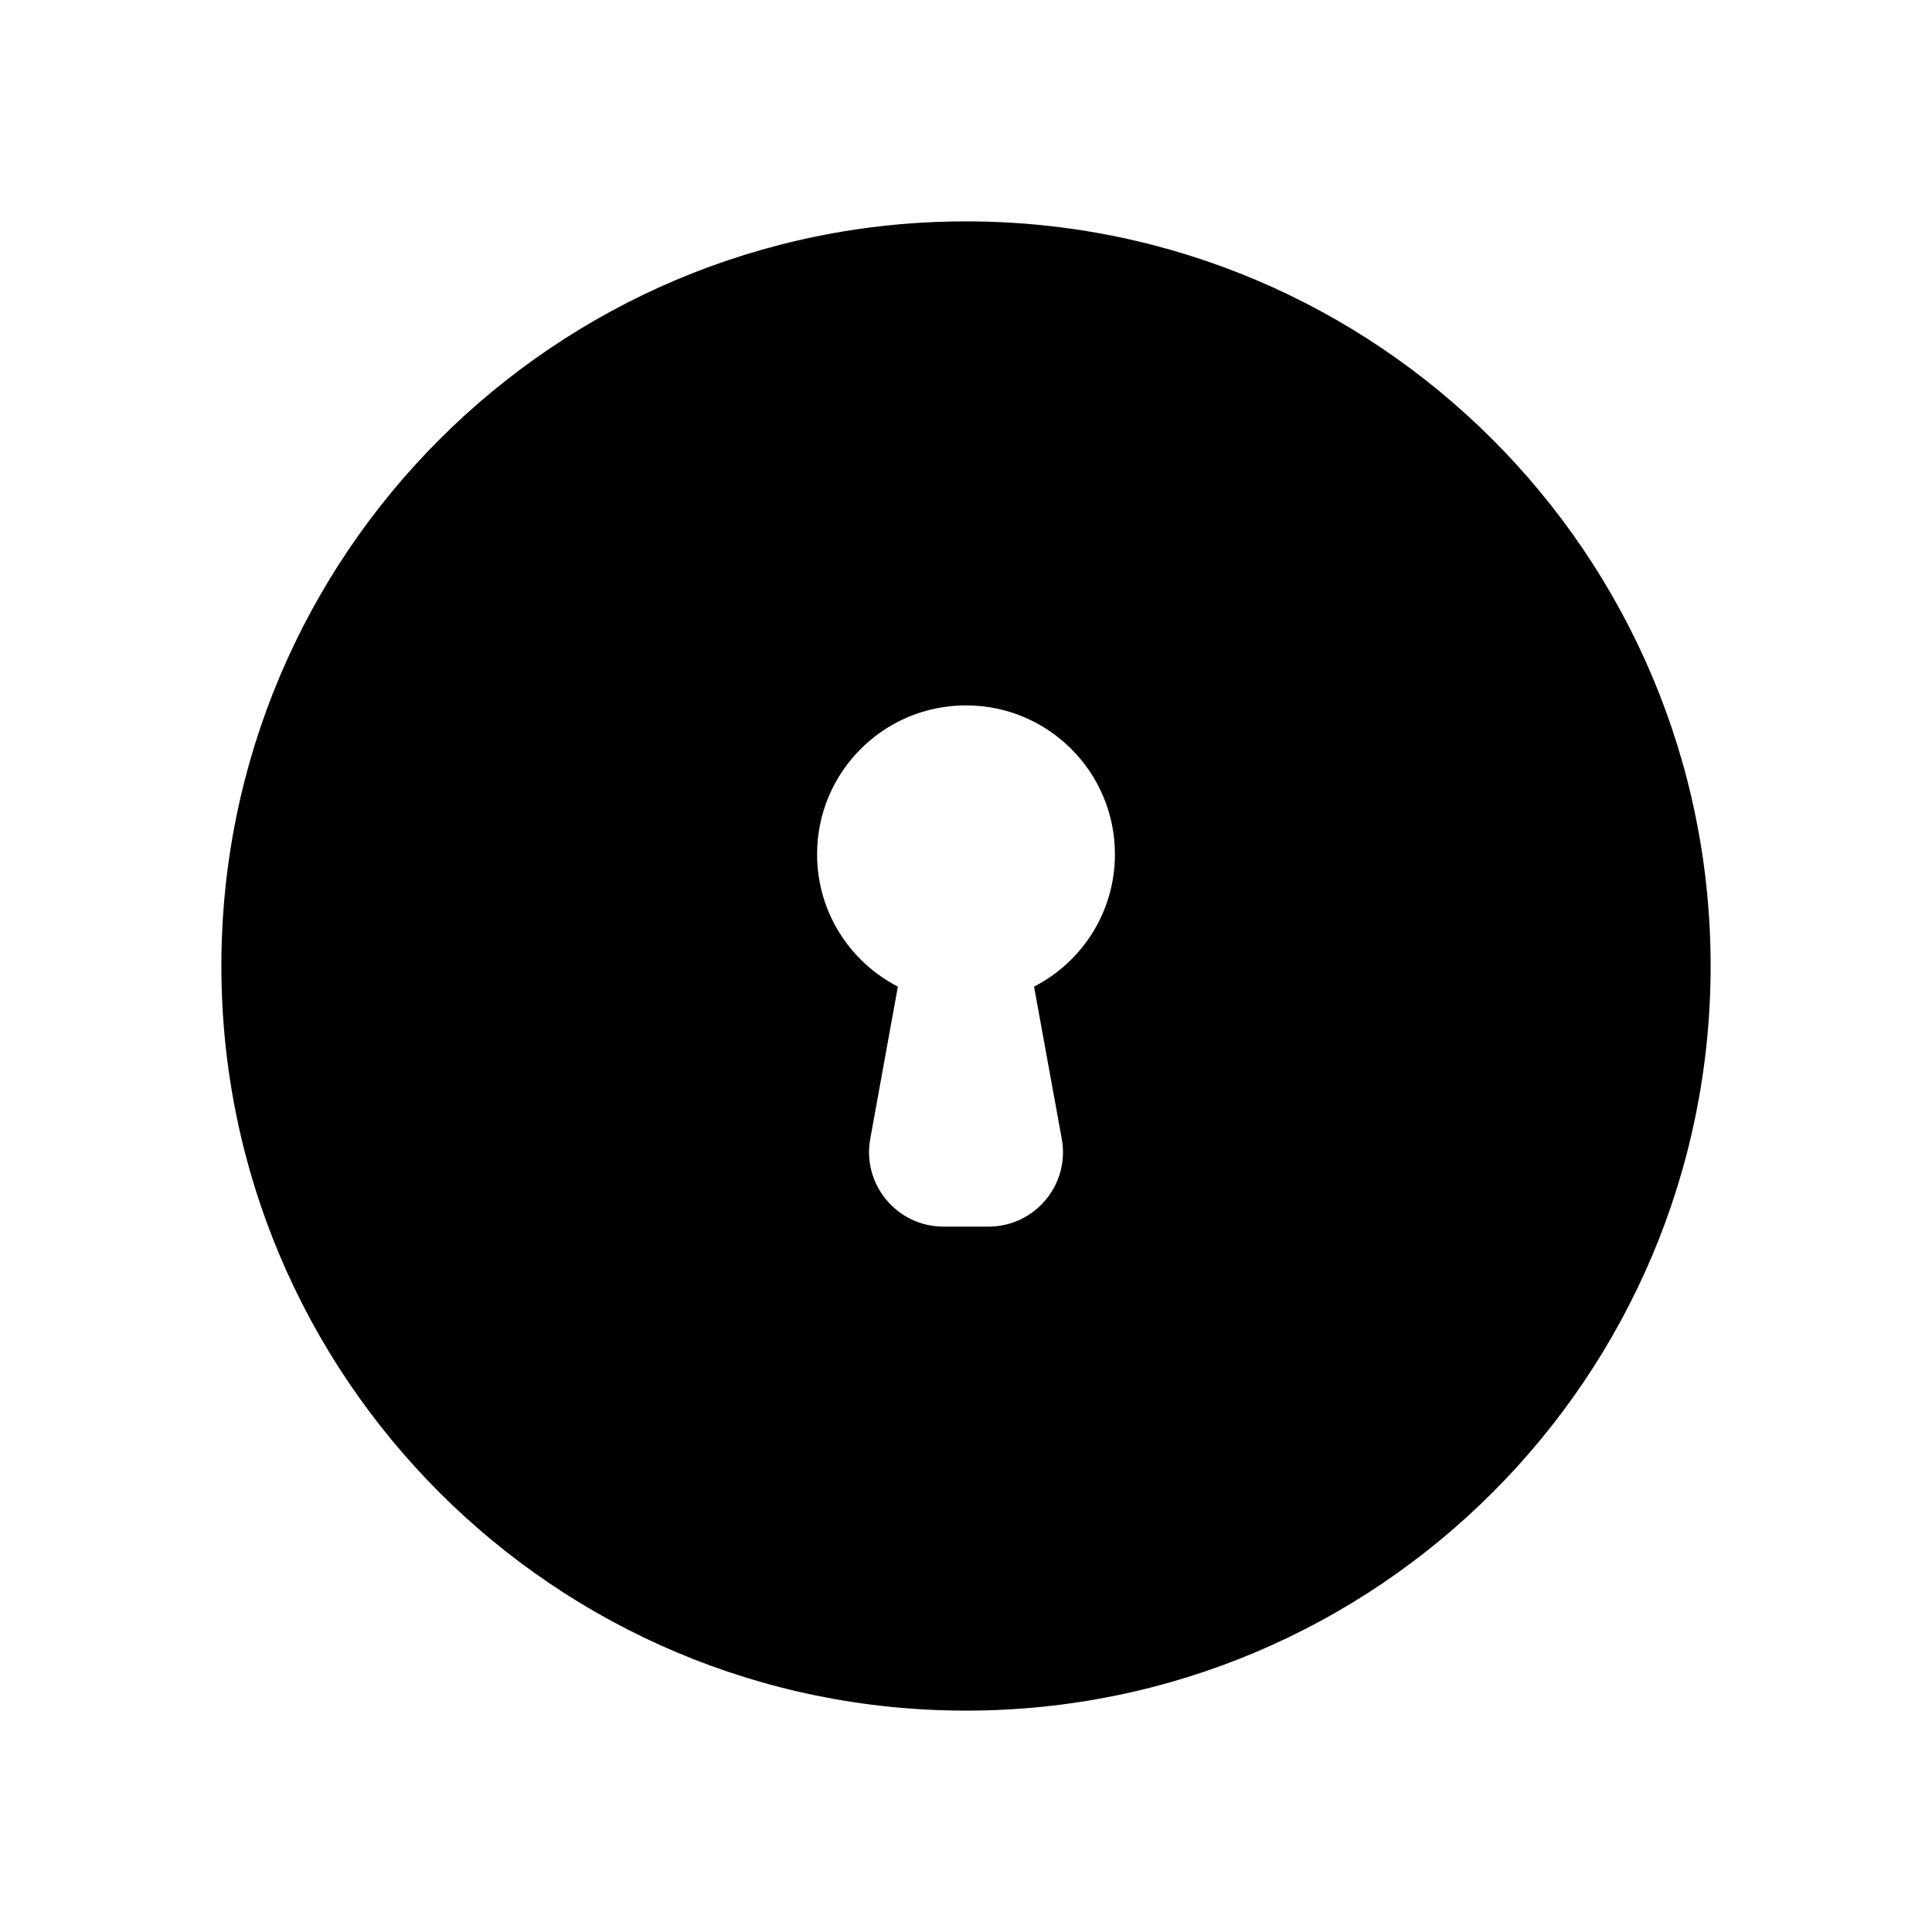
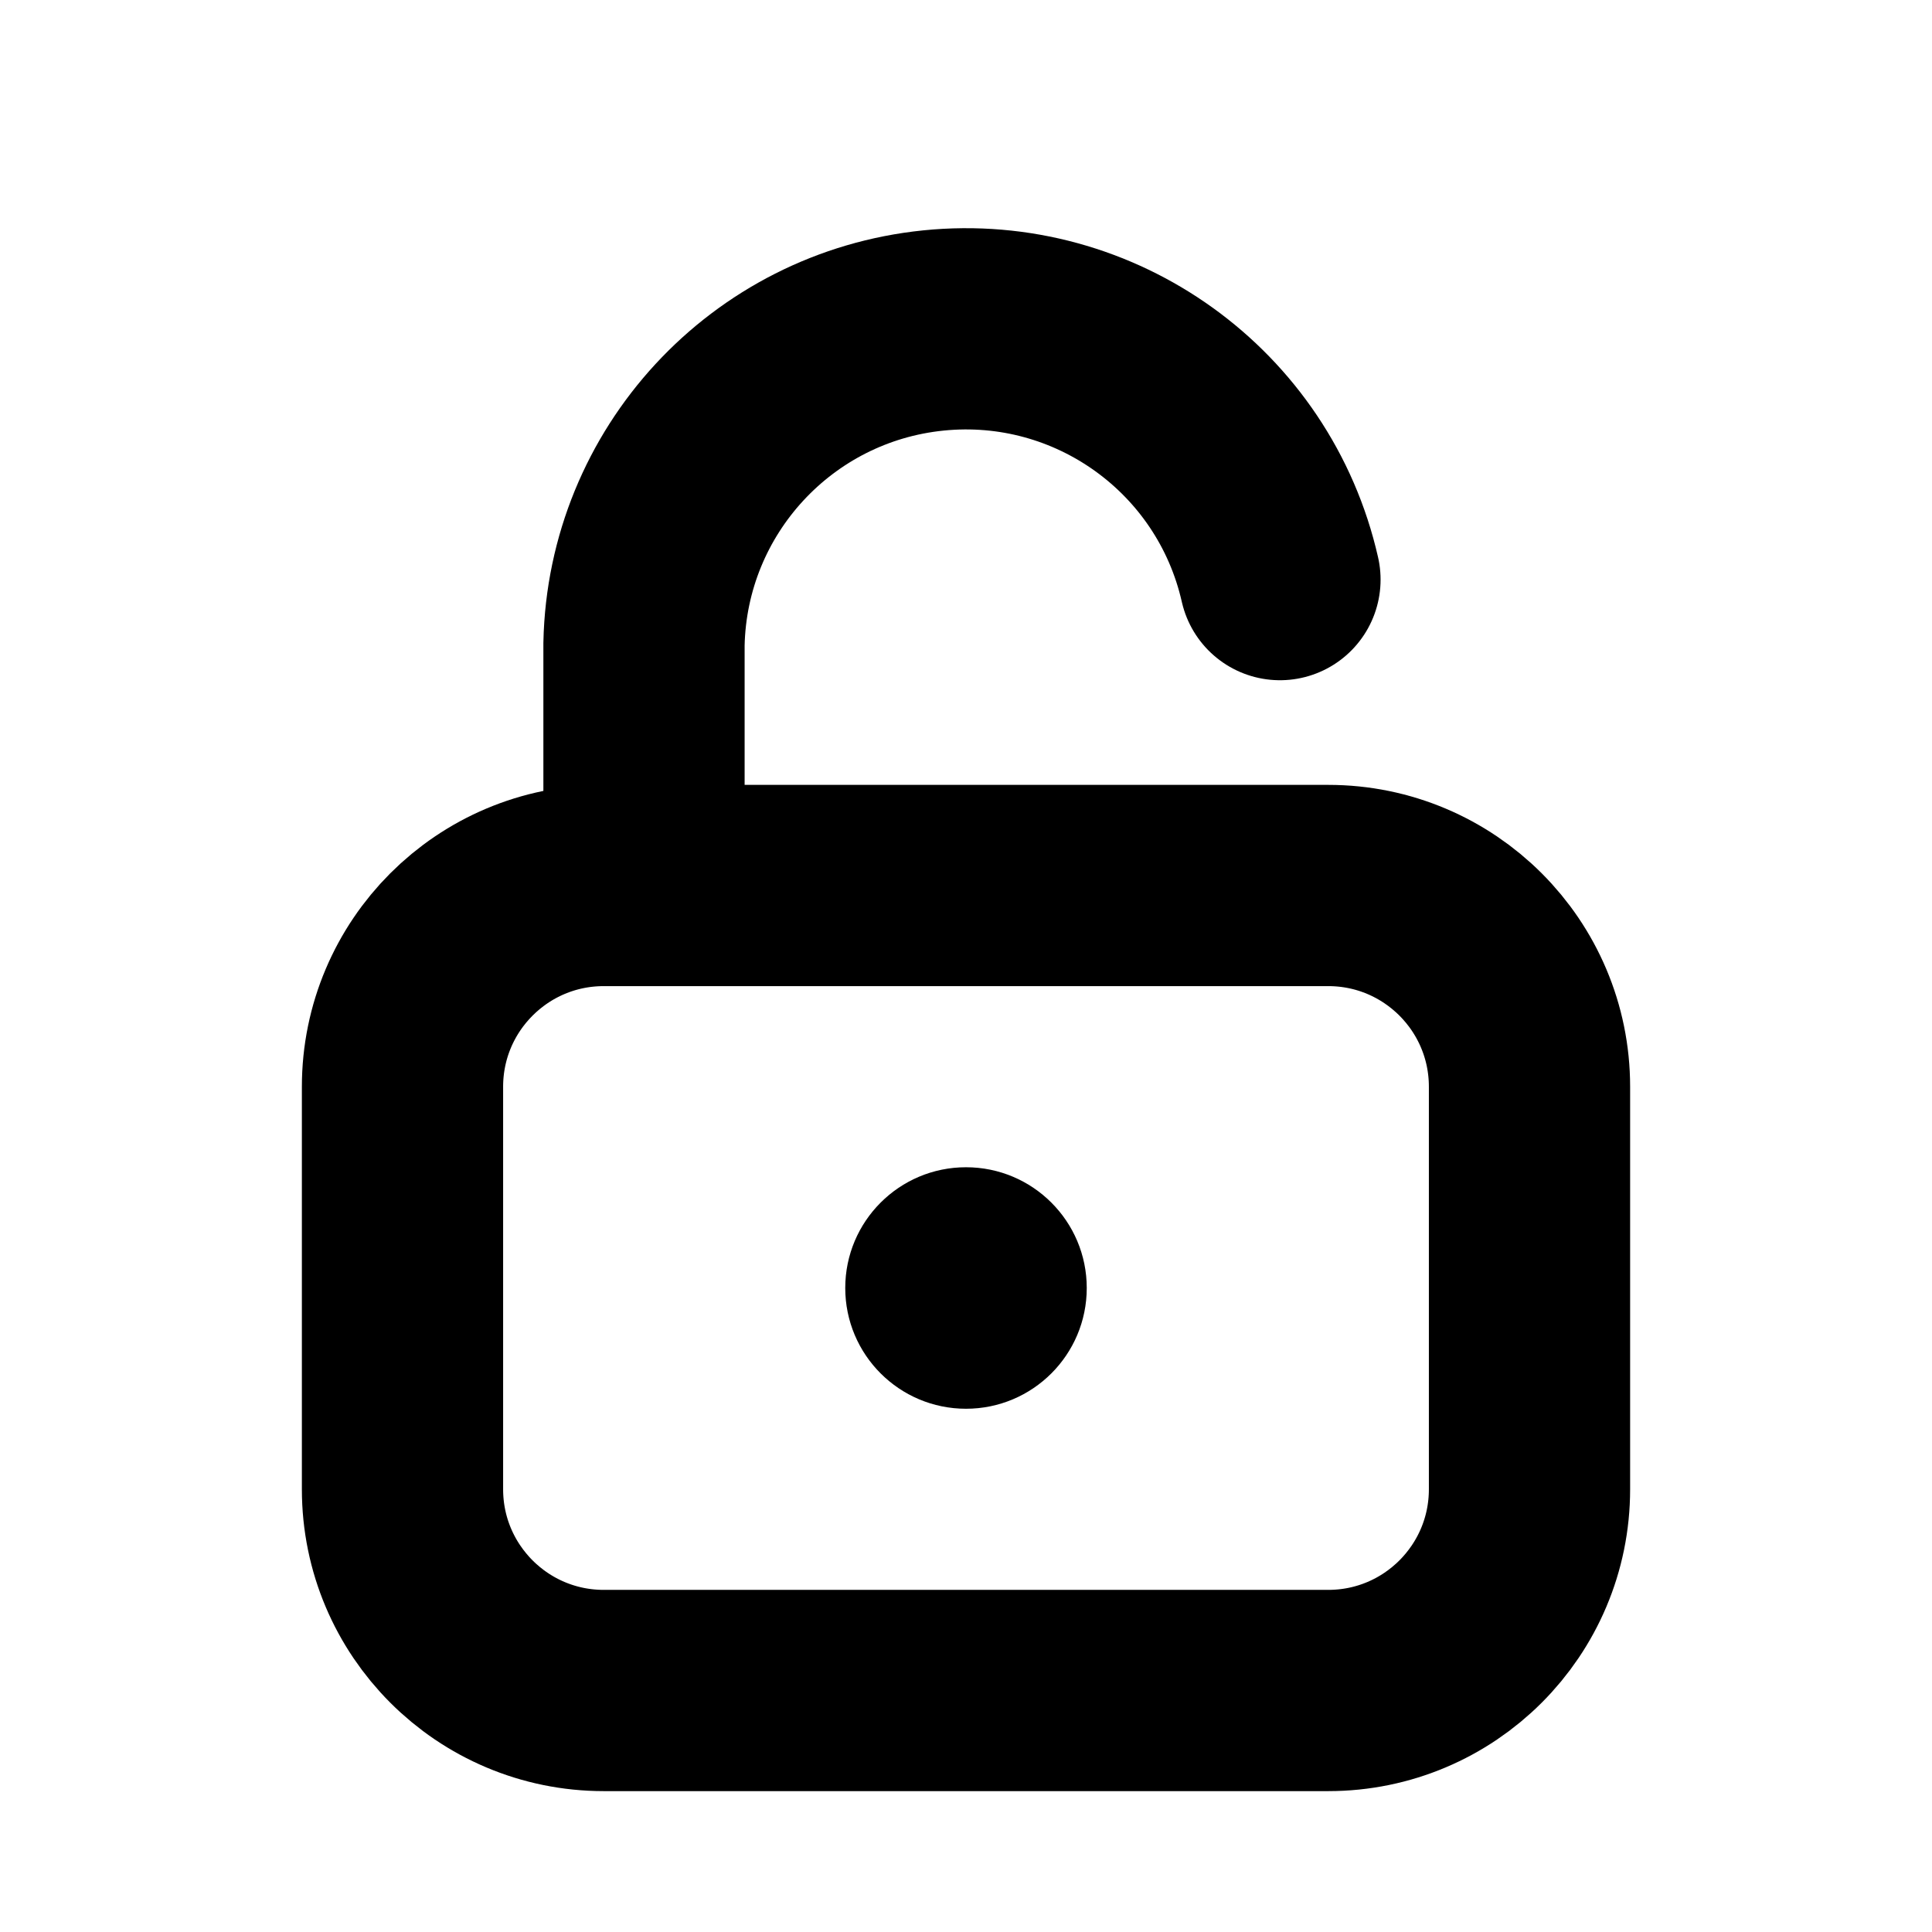
- <svg xmlns="http://www.w3.org/2000/svg" id="lock-open" width="24" height="24" viewBox="0 0 24 24" fill="currentColor" aria-hidden="true">
-   <g transform="translate(12 12) scale(0.925) translate(-12 -12)">
-     <g>
-       <path fill="currentColor" d="M12 2c5.523 0 10 4.477 10 10 0 5.523 -4.477 10 -10 10 -5.523 0 -10 -4.477 -10 -10C2 6.477 6.477 2 12 2m0 6.5c-1.105 0 -2 0.895 -2 2 0 0.775 0.441 1.445 1.085 1.777l-0.371 2.044c-0.111 0.614 0.361 1.179 0.984 1.179h0.604c0.624 0 1.096 -0.565 0.984 -1.179l-0.372 -2.044C13.559 11.945 14 11.275 14 10.5c0 -1.105 -0.895 -2 -2 -2" />
-     </g>
-   </g>
+ <svg xmlns="http://www.w3.org/2000/svg" id="lock-open" width="24" height="24" viewBox="0 0 24 24" fill="none">
+   <rect x="5" y="11" width="14" height="10" rx="2.5" stroke="currentColor" stroke-width="2.5" />
+   <path d="M8 11V8a4 4 0 017.9-.8" stroke="currentColor" stroke-width="2.5" stroke-linecap="round" />
+   <circle cx="12" cy="16" r="1.5" fill="currentColor" />
</svg>
